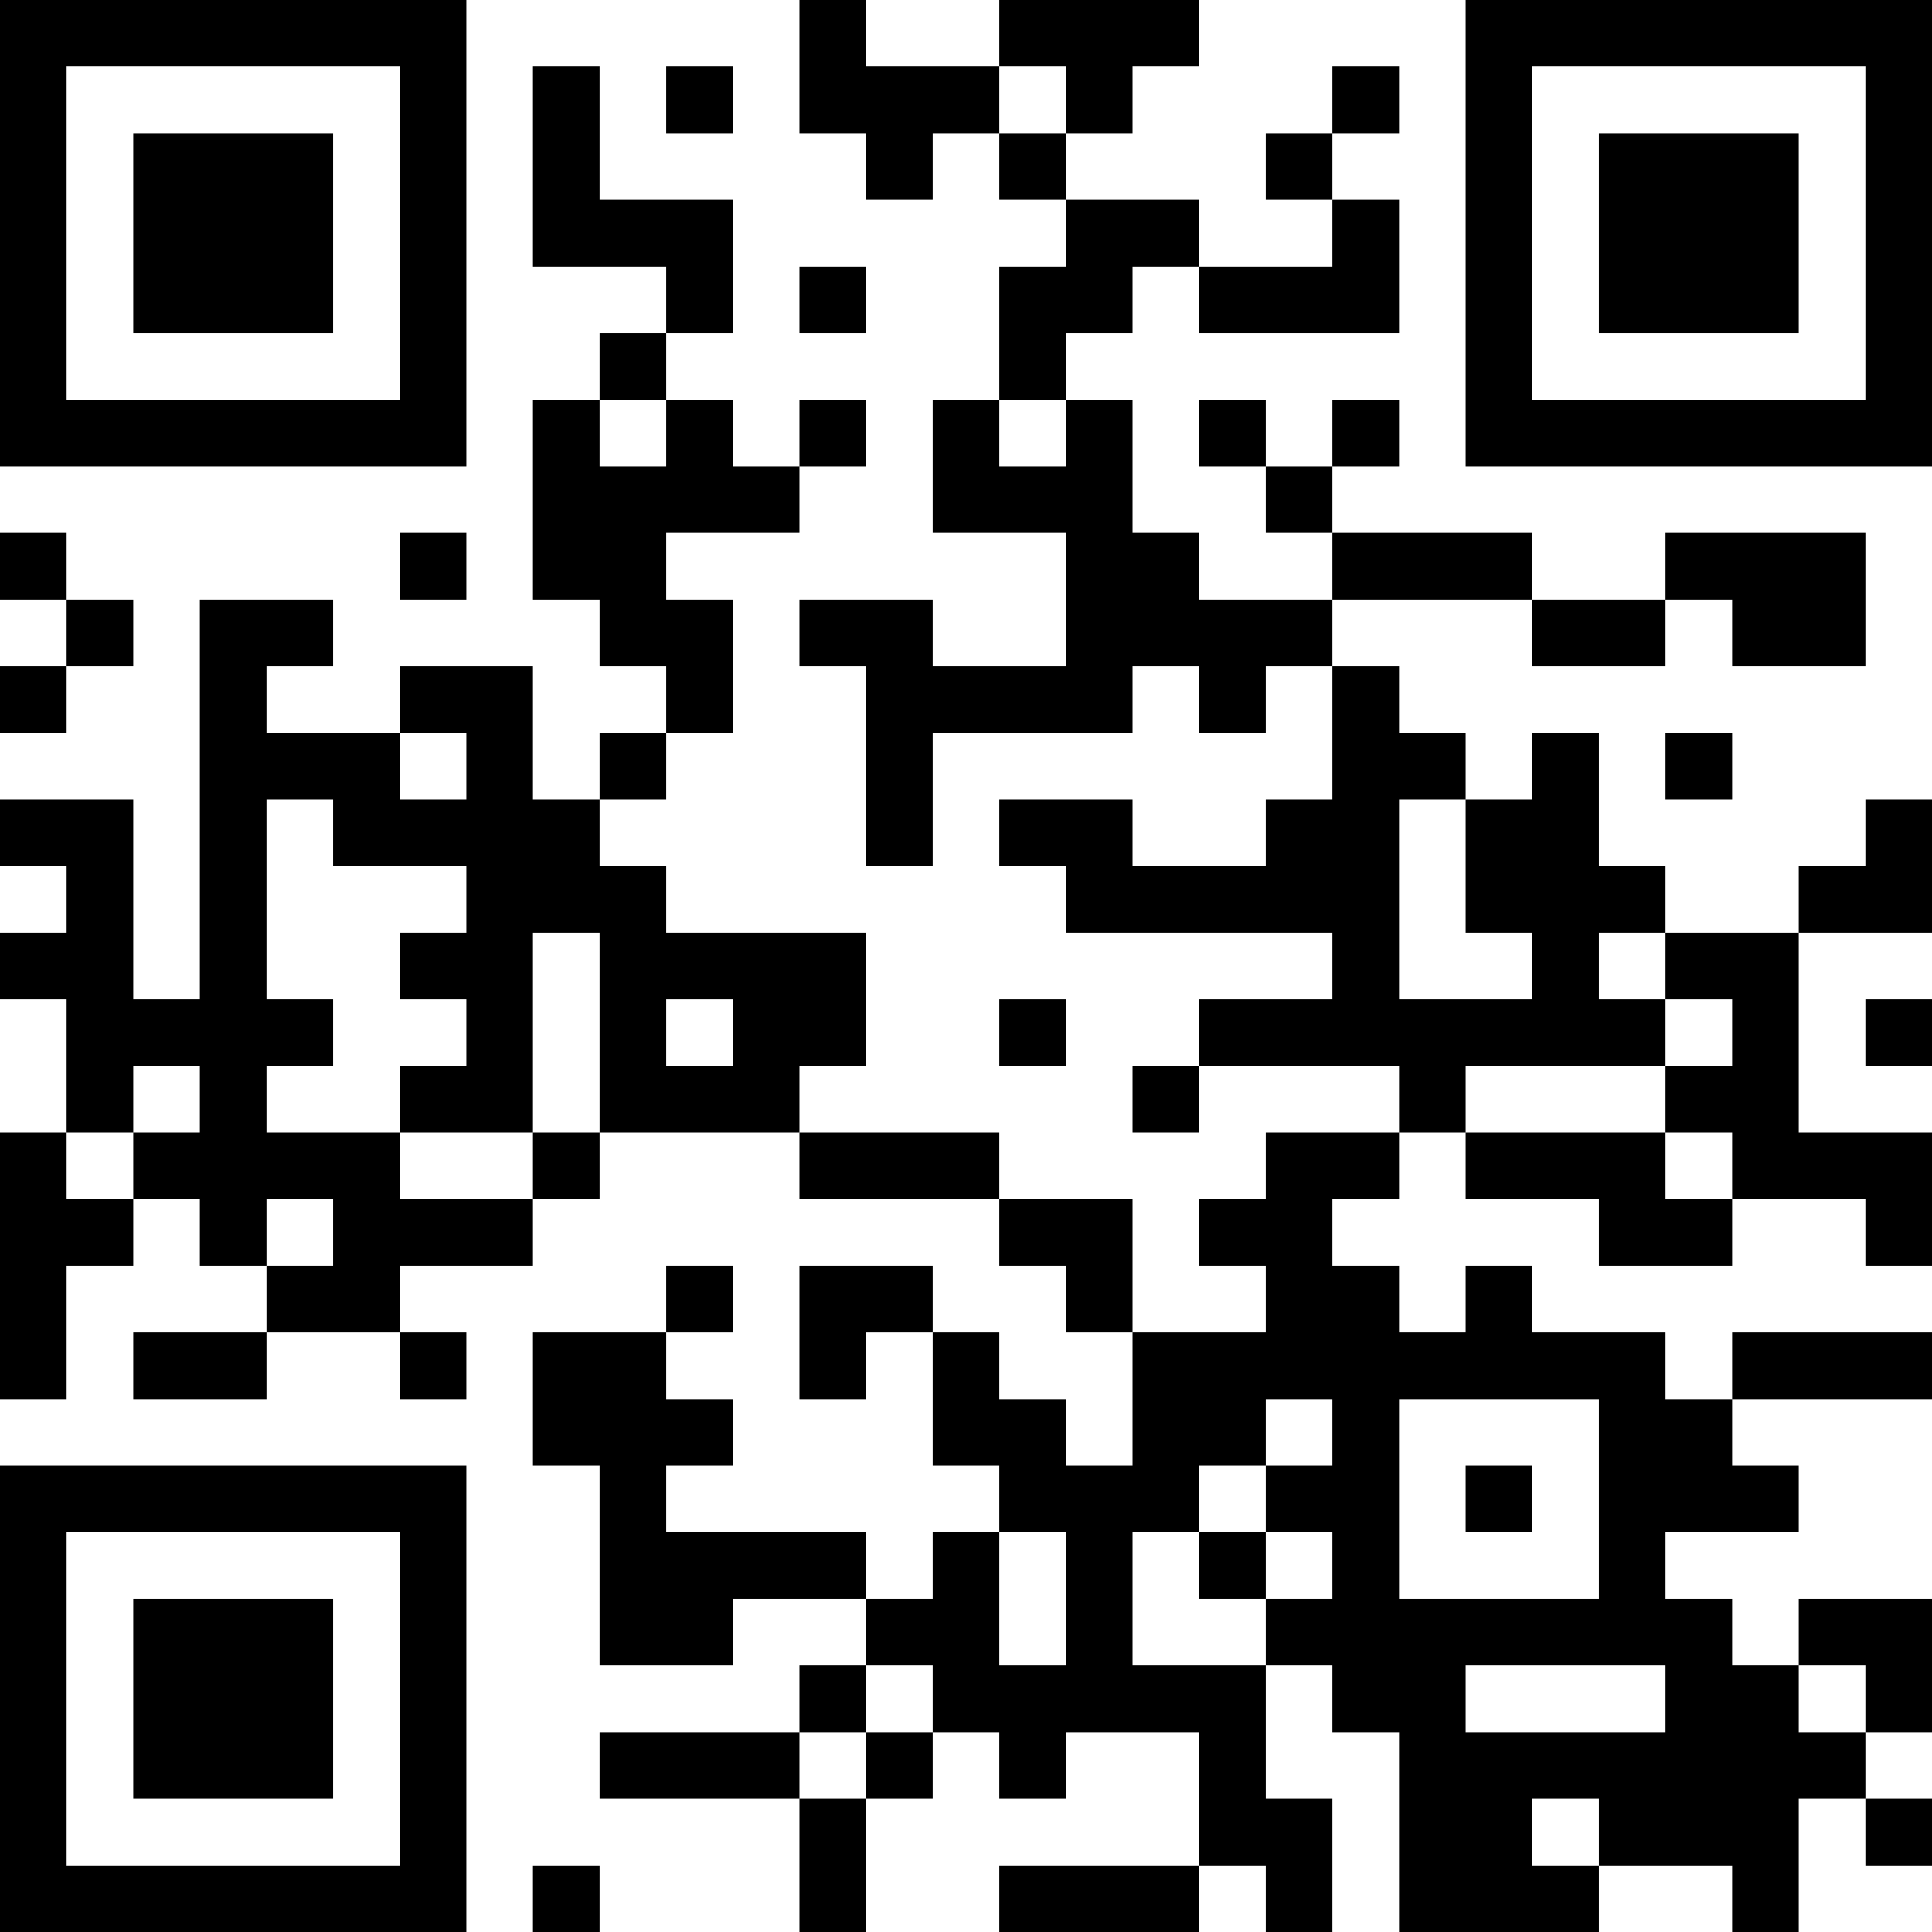
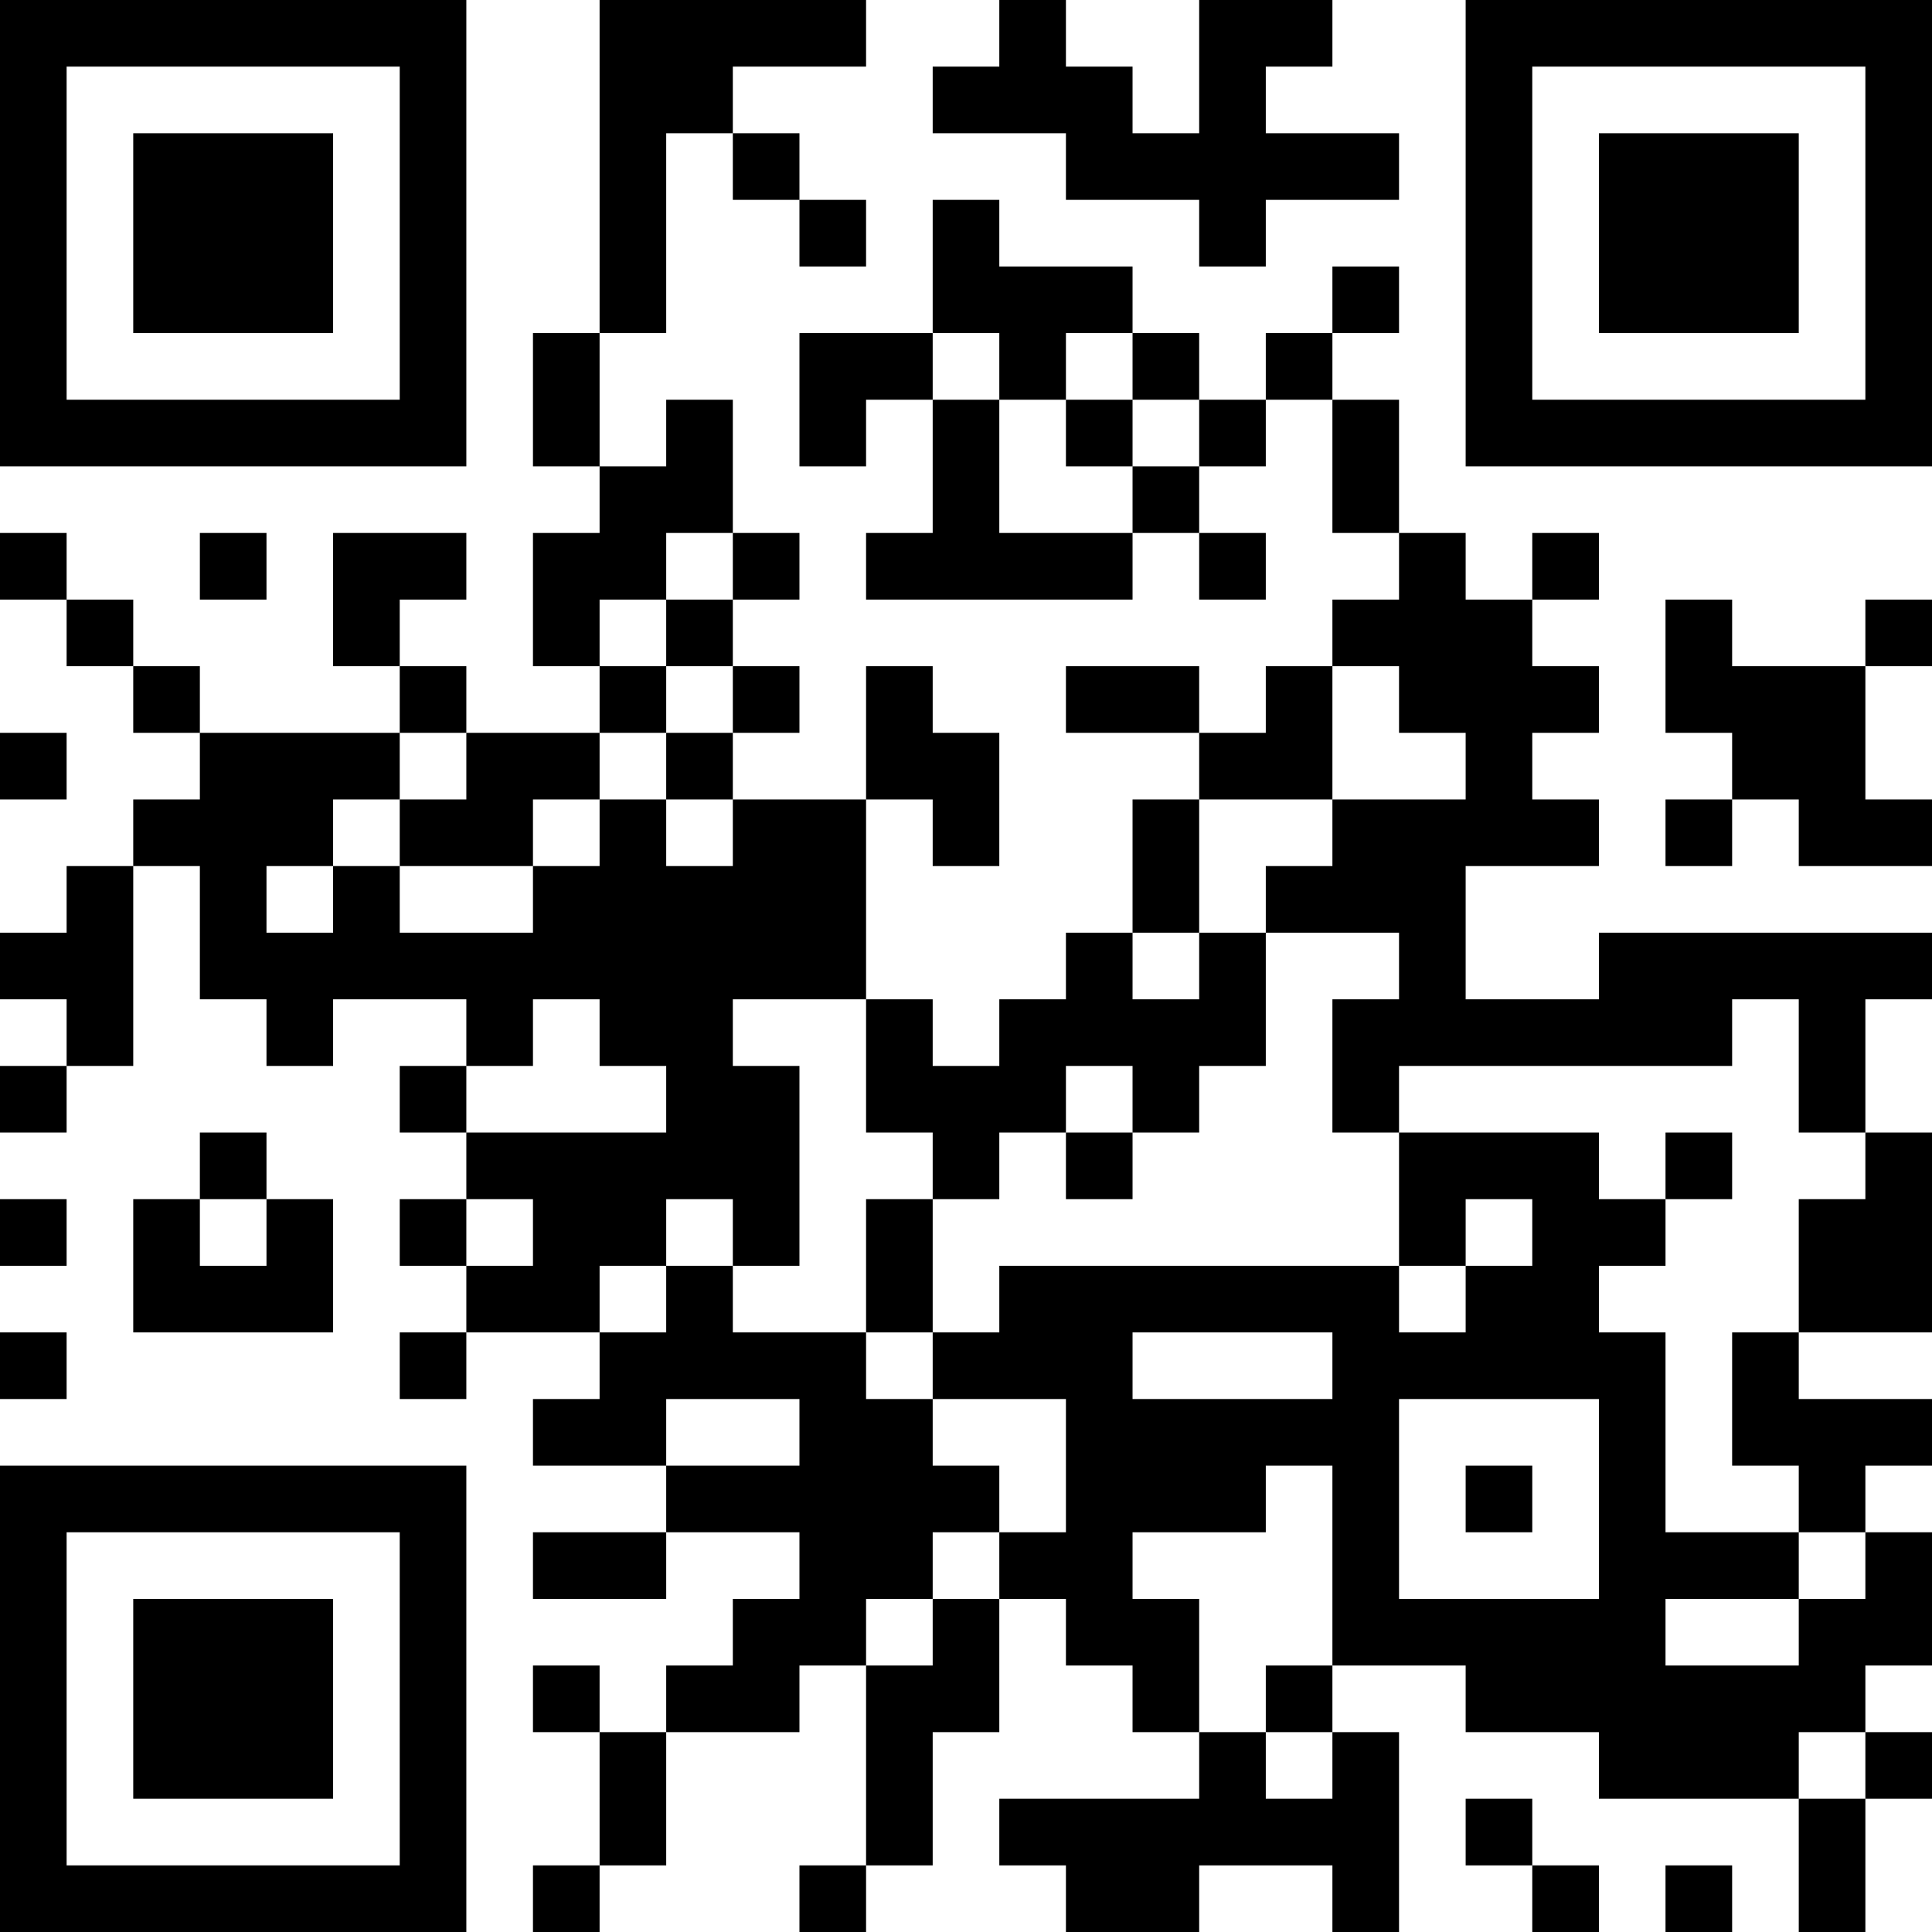
- <svg xmlns="http://www.w3.org/2000/svg" width="29mm" height="29mm" version="1.1" viewBox="0 0 29 29">
-   <path d="M0,0H1V1H0zM1,0H2V1H1zM2,0H3V1H2zM3,0H4V1H3zM4,0H5V1H4zM5,0H6V1H5zM6,0H7V1H6zM12,0H13V1H12zM15,0H16V1H15zM16,0H17V1H16zM17,0H18V1H17zM22,0H23V1H22zM23,0H24V1H23zM24,0H25V1H24zM25,0H26V1H25zM26,0H27V1H26zM27,0H28V1H27zM28,0H29V1H28zM0,1H1V2H0zM6,1H7V2H6zM8,1H9V2H8zM10,1H11V2H10zM12,1H13V2H12zM13,1H14V2H13zM14,1H15V2H14zM16,1H17V2H16zM20,1H21V2H20zM22,1H23V2H22zM28,1H29V2H28zM0,2H1V3H0zM2,2H3V3H2zM3,2H4V3H3zM4,2H5V3H4zM6,2H7V3H6zM8,2H9V3H8zM13,2H14V3H13zM15,2H16V3H15zM19,2H20V3H19zM22,2H23V3H22zM24,2H25V3H24zM25,2H26V3H25zM26,2H27V3H26zM28,2H29V3H28zM0,3H1V4H0zM2,3H3V4H2zM3,3H4V4H3zM4,3H5V4H4zM6,3H7V4H6zM8,3H9V4H8zM9,3H10V4H9zM10,3H11V4H10zM16,3H17V4H16zM17,3H18V4H17zM20,3H21V4H20zM22,3H23V4H22zM24,3H25V4H24zM25,3H26V4H25zM26,3H27V4H26zM28,3H29V4H28zM0,4H1V5H0zM2,4H3V5H2zM3,4H4V5H3zM4,4H5V5H4zM6,4H7V5H6zM10,4H11V5H10zM12,4H13V5H12zM15,4H16V5H15zM16,4H17V5H16zM18,4H19V5H18zM19,4H20V5H19zM20,4H21V5H20zM22,4H23V5H22zM24,4H25V5H24zM25,4H26V5H25zM26,4H27V5H26zM28,4H29V5H28zM0,5H1V6H0zM6,5H7V6H6zM9,5H10V6H9zM15,5H16V6H15zM22,5H23V6H22zM28,5H29V6H28zM0,6H1V7H0zM1,6H2V7H1zM2,6H3V7H2zM3,6H4V7H3zM4,6H5V7H4zM5,6H6V7H5zM6,6H7V7H6zM8,6H9V7H8zM10,6H11V7H10zM12,6H13V7H12zM14,6H15V7H14zM16,6H17V7H16zM18,6H19V7H18zM20,6H21V7H20zM22,6H23V7H22zM23,6H24V7H23zM24,6H25V7H24zM25,6H26V7H25zM26,6H27V7H26zM27,6H28V7H27zM28,6H29V7H28zM8,7H9V8H8zM9,7H10V8H9zM10,7H11V8H10zM11,7H12V8H11zM14,7H15V8H14zM15,7H16V8H15zM16,7H17V8H16zM19,7H20V8H19zM0,8H1V9H0zM6,8H7V9H6zM8,8H9V9H8zM9,8H10V9H9zM16,8H17V9H16zM17,8H18V9H17zM20,8H21V9H20zM21,8H22V9H21zM22,8H23V9H22zM25,8H26V9H25zM26,8H27V9H26zM27,8H28V9H27zM1,9H2V10H1zM3,9H4V10H3zM4,9H5V10H4zM9,9H10V10H9zM10,9H11V10H10zM12,9H13V10H12zM13,9H14V10H13zM16,9H17V10H16zM17,9H18V10H17zM18,9H19V10H18zM19,9H20V10H19zM23,9H24V10H23zM24,9H25V10H24zM26,9H27V10H26zM27,9H28V10H27zM0,10H1V11H0zM3,10H4V11H3zM6,10H7V11H6zM7,10H8V11H7zM10,10H11V11H10zM13,10H14V11H13zM14,10H15V11H14zM15,10H16V11H15zM16,10H17V11H16zM18,10H19V11H18zM20,10H21V11H20zM3,11H4V12H3zM4,11H5V12H4zM5,11H6V12H5zM7,11H8V12H7zM9,11H10V12H9zM13,11H14V12H13zM20,11H21V12H20zM21,11H22V12H21zM23,11H24V12H23zM25,11H26V12H25zM0,12H1V13H0zM1,12H2V13H1zM3,12H4V13H3zM5,12H6V13H5zM6,12H7V13H6zM7,12H8V13H7zM8,12H9V13H8zM13,12H14V13H13zM15,12H16V13H15zM16,12H17V13H16zM19,12H20V13H19zM20,12H21V13H20zM22,12H23V13H22zM23,12H24V13H23zM28,12H29V13H28zM1,13H2V14H1zM3,13H4V14H3zM7,13H8V14H7zM8,13H9V14H8zM9,13H10V14H9zM16,13H17V14H16zM17,13H18V14H17zM18,13H19V14H18zM19,13H20V14H19zM20,13H21V14H20zM22,13H23V14H22zM23,13H24V14H23zM24,13H25V14H24zM27,13H28V14H27zM28,13H29V14H28zM0,14H1V15H0zM1,14H2V15H1zM3,14H4V15H3zM6,14H7V15H6zM7,14H8V15H7zM9,14H10V15H9zM10,14H11V15H10zM11,14H12V15H11zM12,14H13V15H12zM20,14H21V15H20zM23,14H24V15H23zM25,14H26V15H25zM26,14H27V15H26zM1,15H2V16H1zM2,15H3V16H2zM3,15H4V16H3zM4,15H5V16H4zM7,15H8V16H7zM9,15H10V16H9zM11,15H12V16H11zM12,15H13V16H12zM15,15H16V16H15zM18,15H19V16H18zM19,15H20V16H19zM20,15H21V16H20zM21,15H22V16H21zM22,15H23V16H22zM23,15H24V16H23zM24,15H25V16H24zM26,15H27V16H26zM28,15H29V16H28zM1,16H2V17H1zM3,16H4V17H3zM6,16H7V17H6zM7,16H8V17H7zM9,16H10V17H9zM10,16H11V17H10zM11,16H12V17H11zM17,16H18V17H17zM21,16H22V17H21zM25,16H26V17H25zM26,16H27V17H26zM0,17H1V18H0zM2,17H3V18H2zM3,17H4V18H3zM4,17H5V18H4zM5,17H6V18H5zM8,17H9V18H8zM12,17H13V18H12zM13,17H14V18H13zM14,17H15V18H14zM19,17H20V18H19zM20,17H21V18H20zM22,17H23V18H22zM23,17H24V18H23zM24,17H25V18H24zM26,17H27V18H26zM27,17H28V18H27zM28,17H29V18H28zM0,18H1V19H0zM1,18H2V19H1zM3,18H4V19H3zM5,18H6V19H5zM6,18H7V19H6zM7,18H8V19H7zM15,18H16V19H15zM16,18H17V19H16zM18,18H19V19H18zM19,18H20V19H19zM24,18H25V19H24zM25,18H26V19H25zM28,18H29V19H28zM0,19H1V20H0zM4,19H5V20H4zM5,19H6V20H5zM10,19H11V20H10zM12,19H13V20H12zM13,19H14V20H13zM16,19H17V20H16zM19,19H20V20H19zM20,19H21V20H20zM22,19H23V20H22zM0,20H1V21H0zM2,20H3V21H2zM3,20H4V21H3zM6,20H7V21H6zM8,20H9V21H8zM9,20H10V21H9zM12,20H13V21H12zM14,20H15V21H14zM17,20H18V21H17zM18,20H19V21H18zM19,20H20V21H19zM20,20H21V21H20zM21,20H22V21H21zM22,20H23V21H22zM23,20H24V21H23zM24,20H25V21H24zM26,20H27V21H26zM27,20H28V21H27zM28,20H29V21H28zM8,21H9V22H8zM9,21H10V22H9zM10,21H11V22H10zM14,21H15V22H14zM15,21H16V22H15zM17,21H18V22H17zM18,21H19V22H18zM20,21H21V22H20zM24,21H25V22H24zM25,21H26V22H25zM0,22H1V23H0zM1,22H2V23H1zM2,22H3V23H2zM3,22H4V23H3zM4,22H5V23H4zM5,22H6V23H5zM6,22H7V23H6zM9,22H10V23H9zM15,22H16V23H15zM16,22H17V23H16zM17,22H18V23H17zM19,22H20V23H19zM20,22H21V23H20zM22,22H23V23H22zM24,22H25V23H24zM25,22H26V23H25zM26,22H27V23H26zM0,23H1V24H0zM6,23H7V24H6zM9,23H10V24H9zM10,23H11V24H10zM11,23H12V24H11zM12,23H13V24H12zM14,23H15V24H14zM16,23H17V24H16zM18,23H19V24H18zM20,23H21V24H20zM24,23H25V24H24zM0,24H1V25H0zM2,24H3V25H2zM3,24H4V25H3zM4,24H5V25H4zM6,24H7V25H6zM9,24H10V25H9zM10,24H11V25H10zM13,24H14V25H13zM14,24H15V25H14zM16,24H17V25H16zM19,24H20V25H19zM20,24H21V25H20zM21,24H22V25H21zM22,24H23V25H22zM23,24H24V25H23zM24,24H25V25H24zM25,24H26V25H25zM27,24H28V25H27zM28,24H29V25H28zM0,25H1V26H0zM2,25H3V26H2zM3,25H4V26H3zM4,25H5V26H4zM6,25H7V26H6zM12,25H13V26H12zM14,25H15V26H14zM15,25H16V26H15zM16,25H17V26H16zM17,25H18V26H17zM18,25H19V26H18zM20,25H21V26H20zM21,25H22V26H21zM25,25H26V26H25zM26,25H27V26H26zM28,25H29V26H28zM0,26H1V27H0zM2,26H3V27H2zM3,26H4V27H3zM4,26H5V27H4zM6,26H7V27H6zM9,26H10V27H9zM10,26H11V27H10zM11,26H12V27H11zM13,26H14V27H13zM15,26H16V27H15zM18,26H19V27H18zM21,26H22V27H21zM22,26H23V27H22zM23,26H24V27H23zM24,26H25V27H24zM25,26H26V27H25zM26,26H27V27H26zM27,26H28V27H27zM0,27H1V28H0zM6,27H7V28H6zM12,27H13V28H12zM18,27H19V28H18zM19,27H20V28H19zM21,27H22V28H21zM22,27H23V28H22zM24,27H25V28H24zM25,27H26V28H25zM26,27H27V28H26zM28,27H29V28H28zM0,28H1V29H0zM1,28H2V29H1zM2,28H3V29H2zM3,28H4V29H3zM4,28H5V29H4zM5,28H6V29H5zM6,28H7V29H6zM8,28H9V29H8zM12,28H13V29H12zM15,28H16V29H15zM16,28H17V29H16zM17,28H18V29H17zM19,28H20V29H19zM21,28H22V29H21zM22,28H23V29H22zM23,28H24V29H23zM26,28H27V29H26z" id="qr-path" fill="#000000" fill-opacity="1" fill-rule="nonzero" stroke="none" />
+ <svg xmlns="http://www.w3.org/2000/svg" width="29mm" height="29mm" viewBox="0 0 29 29" class="segno">
+   <path class="qrline" stroke="#000" d="M0 0.5h7m2 0h4m2 0h1m2 0h2m2 0h7m-29 1h1m5 0h1m2 0h2m3 0h3m1 0h1m3 0h1m5 0h1m-29 1h1m1 0h3m1 0h1m2 0h1m1 0h1m4 0h5m1 0h1m1 0h3m1 0h1m-29 1h1m1 0h3m1 0h1m2 0h1m2 0h1m1 0h1m3 0h1m3 0h1m1 0h3m1 0h1m-29 1h1m1 0h3m1 0h1m2 0h1m4 0h3m3 0h1m1 0h1m1 0h3m1 0h1m-29 1h1m5 0h1m1 0h1m3 0h2m1 0h1m1 0h1m1 0h1m2 0h1m5 0h1m-29 1h7m1 0h1m1 0h1m1 0h1m1 0h1m1 0h1m1 0h1m1 0h1m1 0h7m-20 1h2m3 0h1m2 0h1m2 0h1m-21 1h1m2 0h1m1 0h2m1 0h2m1 0h1m1 0h4m1 0h1m2 0h1m1 0h1m-23 1h1m3 0h1m2 0h1m1 0h1m9 0h3m2 0h1m2 0h1m-27 1h1m3 0h1m2 0h1m1 0h1m1 0h1m2 0h2m1 0h1m1 0h3m1 0h3m-28 1h1m2 0h3m1 0h2m1 0h1m2 0h2m3 0h2m2 0h1m3 0h2m-26 1h3m1 0h2m1 0h1m1 0h2m1 0h1m2 0h1m2 0h4m1 0h1m1 0h2m-28 1h1m1 0h1m1 0h1m2 0h5m4 0h1m1 0h3m-22 1h2m1 0h10m3 0h1m1 0h1m2 0h1m2 0h5m-28 1h1m2 0h1m2 0h1m1 0h2m2 0h1m1 0h4m1 0h6m1 0h1m-28 1h1m5 0h1m3 0h2m1 0h3m1 0h1m2 0h1m6 0h1m-25 1h1m3 0h5m2 0h1m1 0h1m4 0h3m1 0h1m2 0h1m-29 1h1m1 0h1m1 0h1m1 0h1m1 0h2m1 0h1m1 0h1m7 0h1m1 0h2m2 0h2m-27 1h3m2 0h2m1 0h1m2 0h1m1 0h6m1 0h2m3 0h2m-29 1h1m5 0h1m2 0h4m1 0h3m3 0h5m1 0h1m-19 1h2m2 0h2m2 0h5m3 0h1m1 0h3m-29 1h7m3 0h5m1 0h3m1 0h1m1 0h1m1 0h1m2 0h1m-28 1h1m5 0h1m1 0h2m2 0h2m1 0h2m3 0h1m3 0h3m1 0h1m-29 1h1m1 0h3m1 0h1m4 0h2m1 0h1m1 0h2m2 0h5m2 0h2m-29 1h1m1 0h3m1 0h1m1 0h1m1 0h2m1 0h2m2 0h1m1 0h1m2 0h6m-28 1h1m1 0h3m1 0h1m2 0h1m3 0h1m4 0h1m1 0h1m3 0h3m1 0h1m-29 1h1m5 0h1m2 0h1m3 0h1m1 0h6m1 0h1m4 0h1m-28 1h7m1 0h1m3 0h1m3 0h2m2 0h1m2 0h1m1 0h1m1 0h1" />
</svg>
